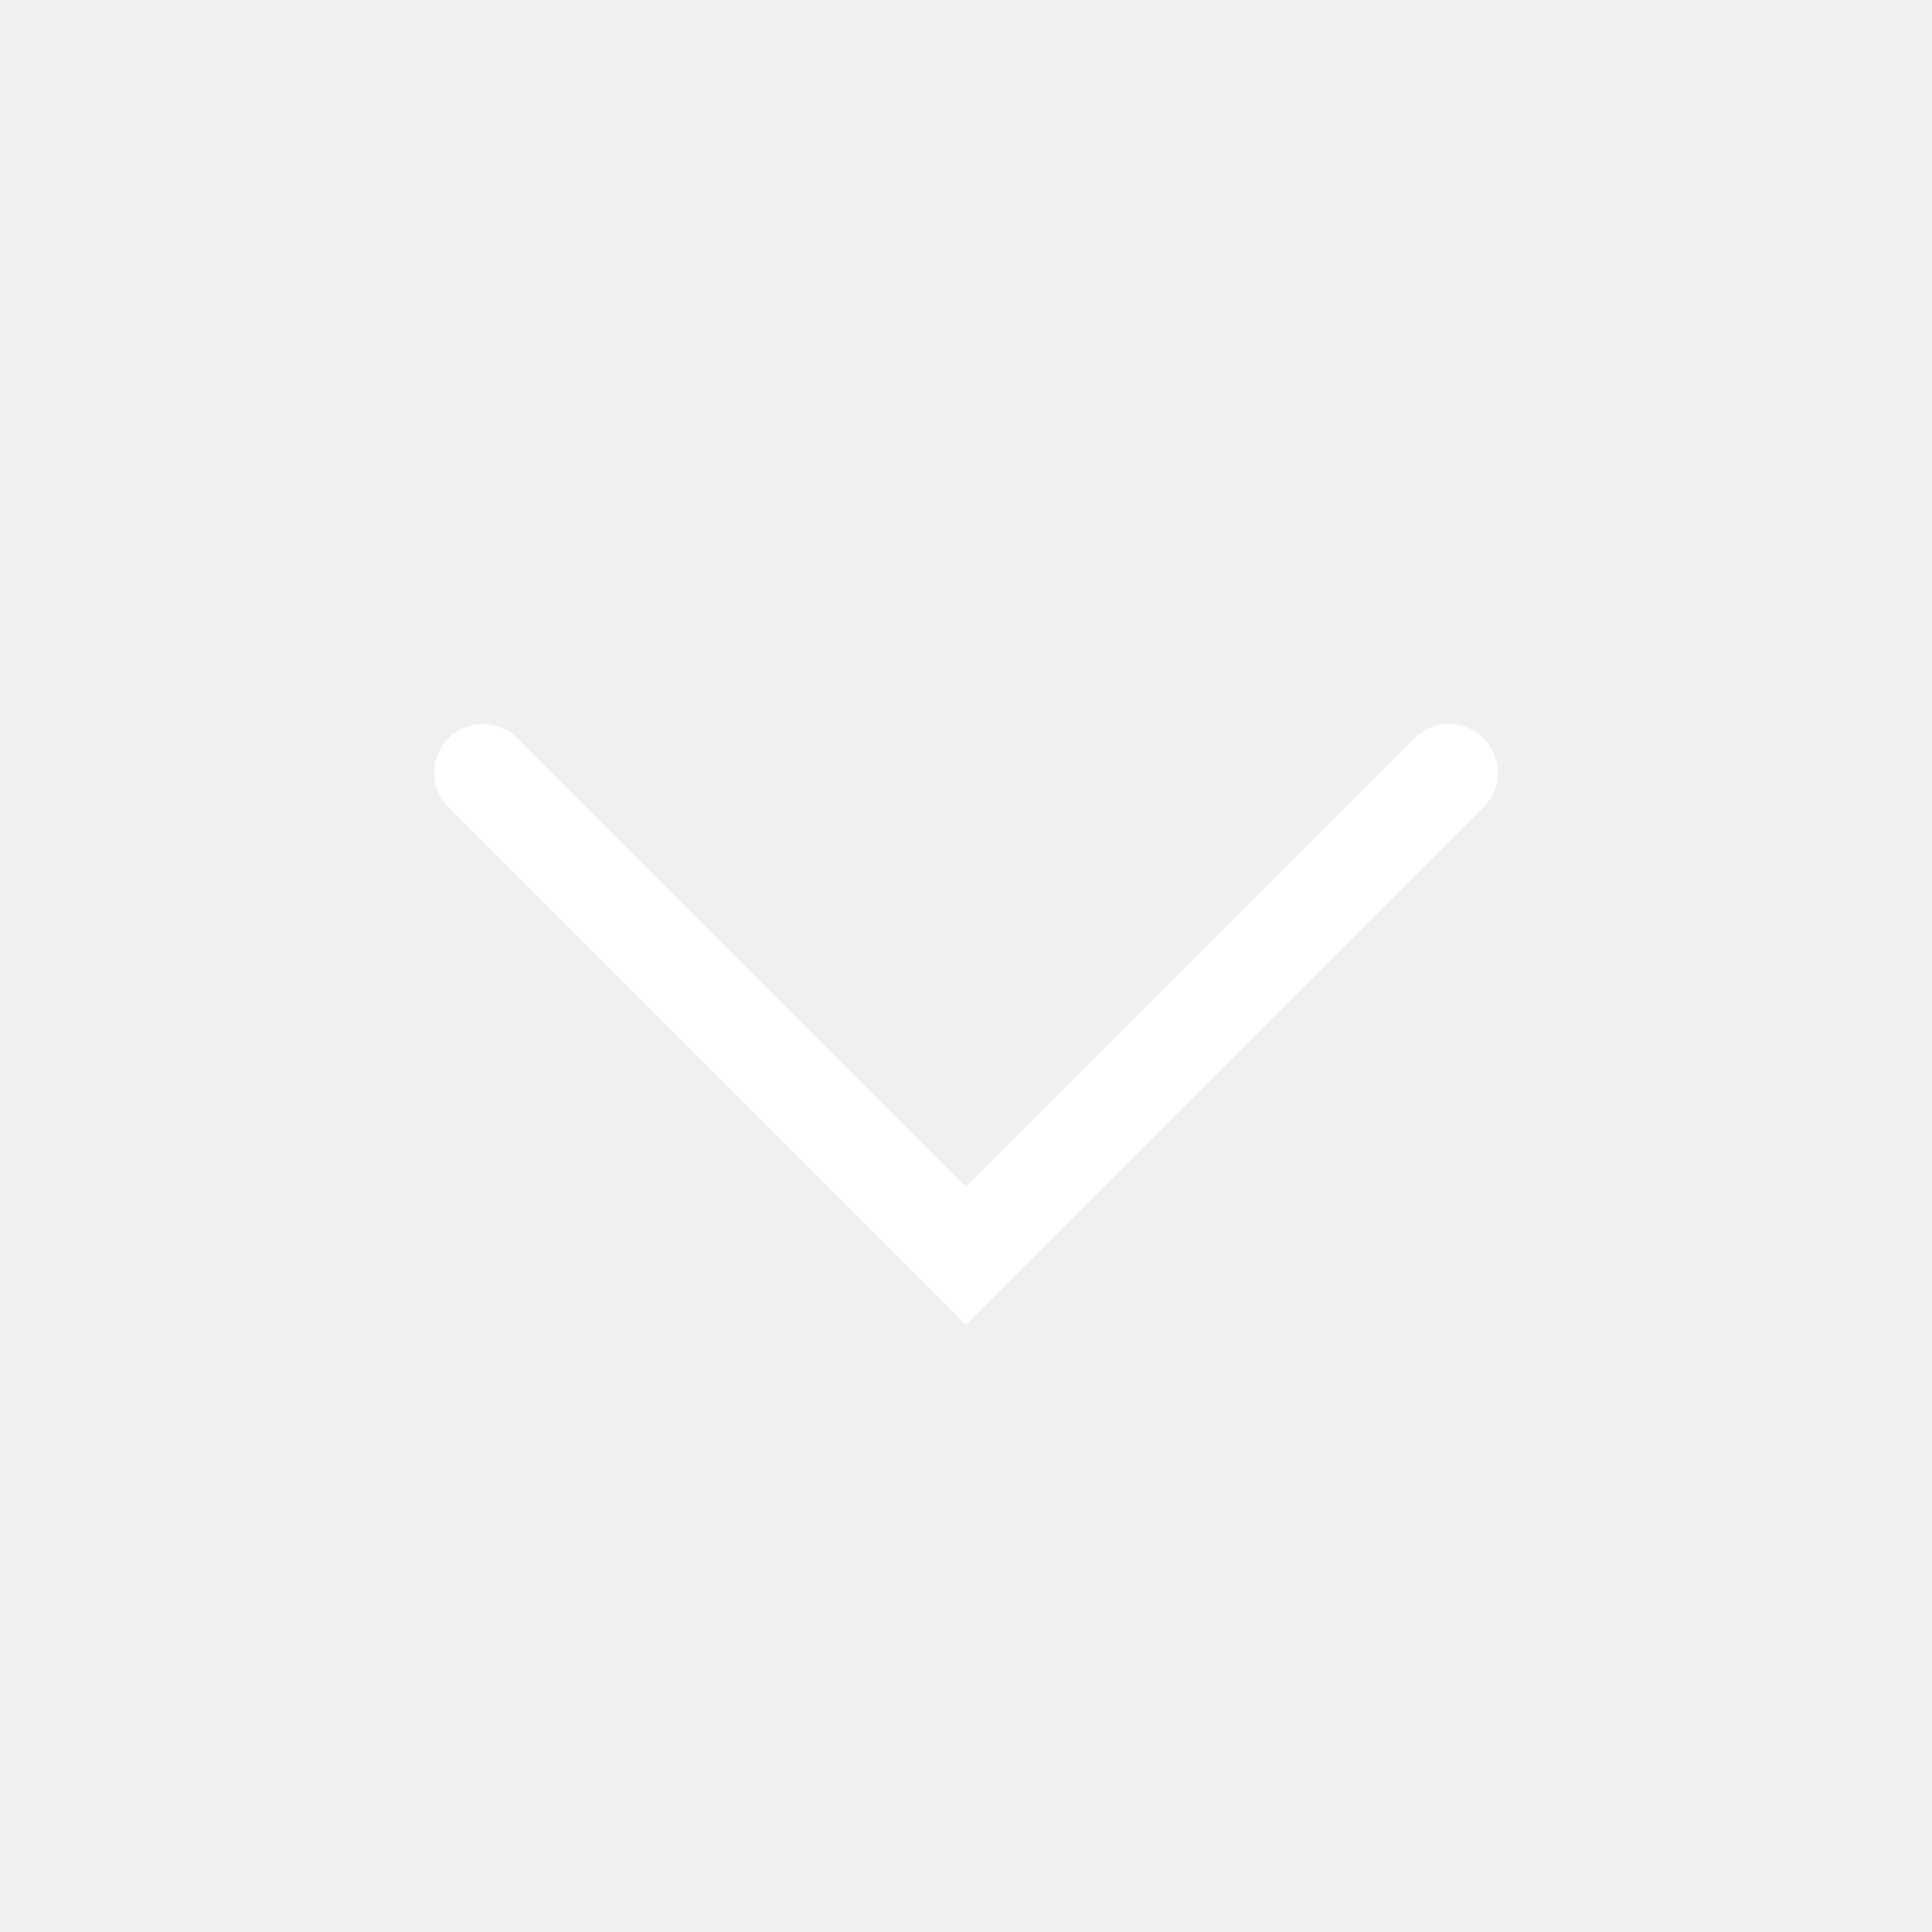
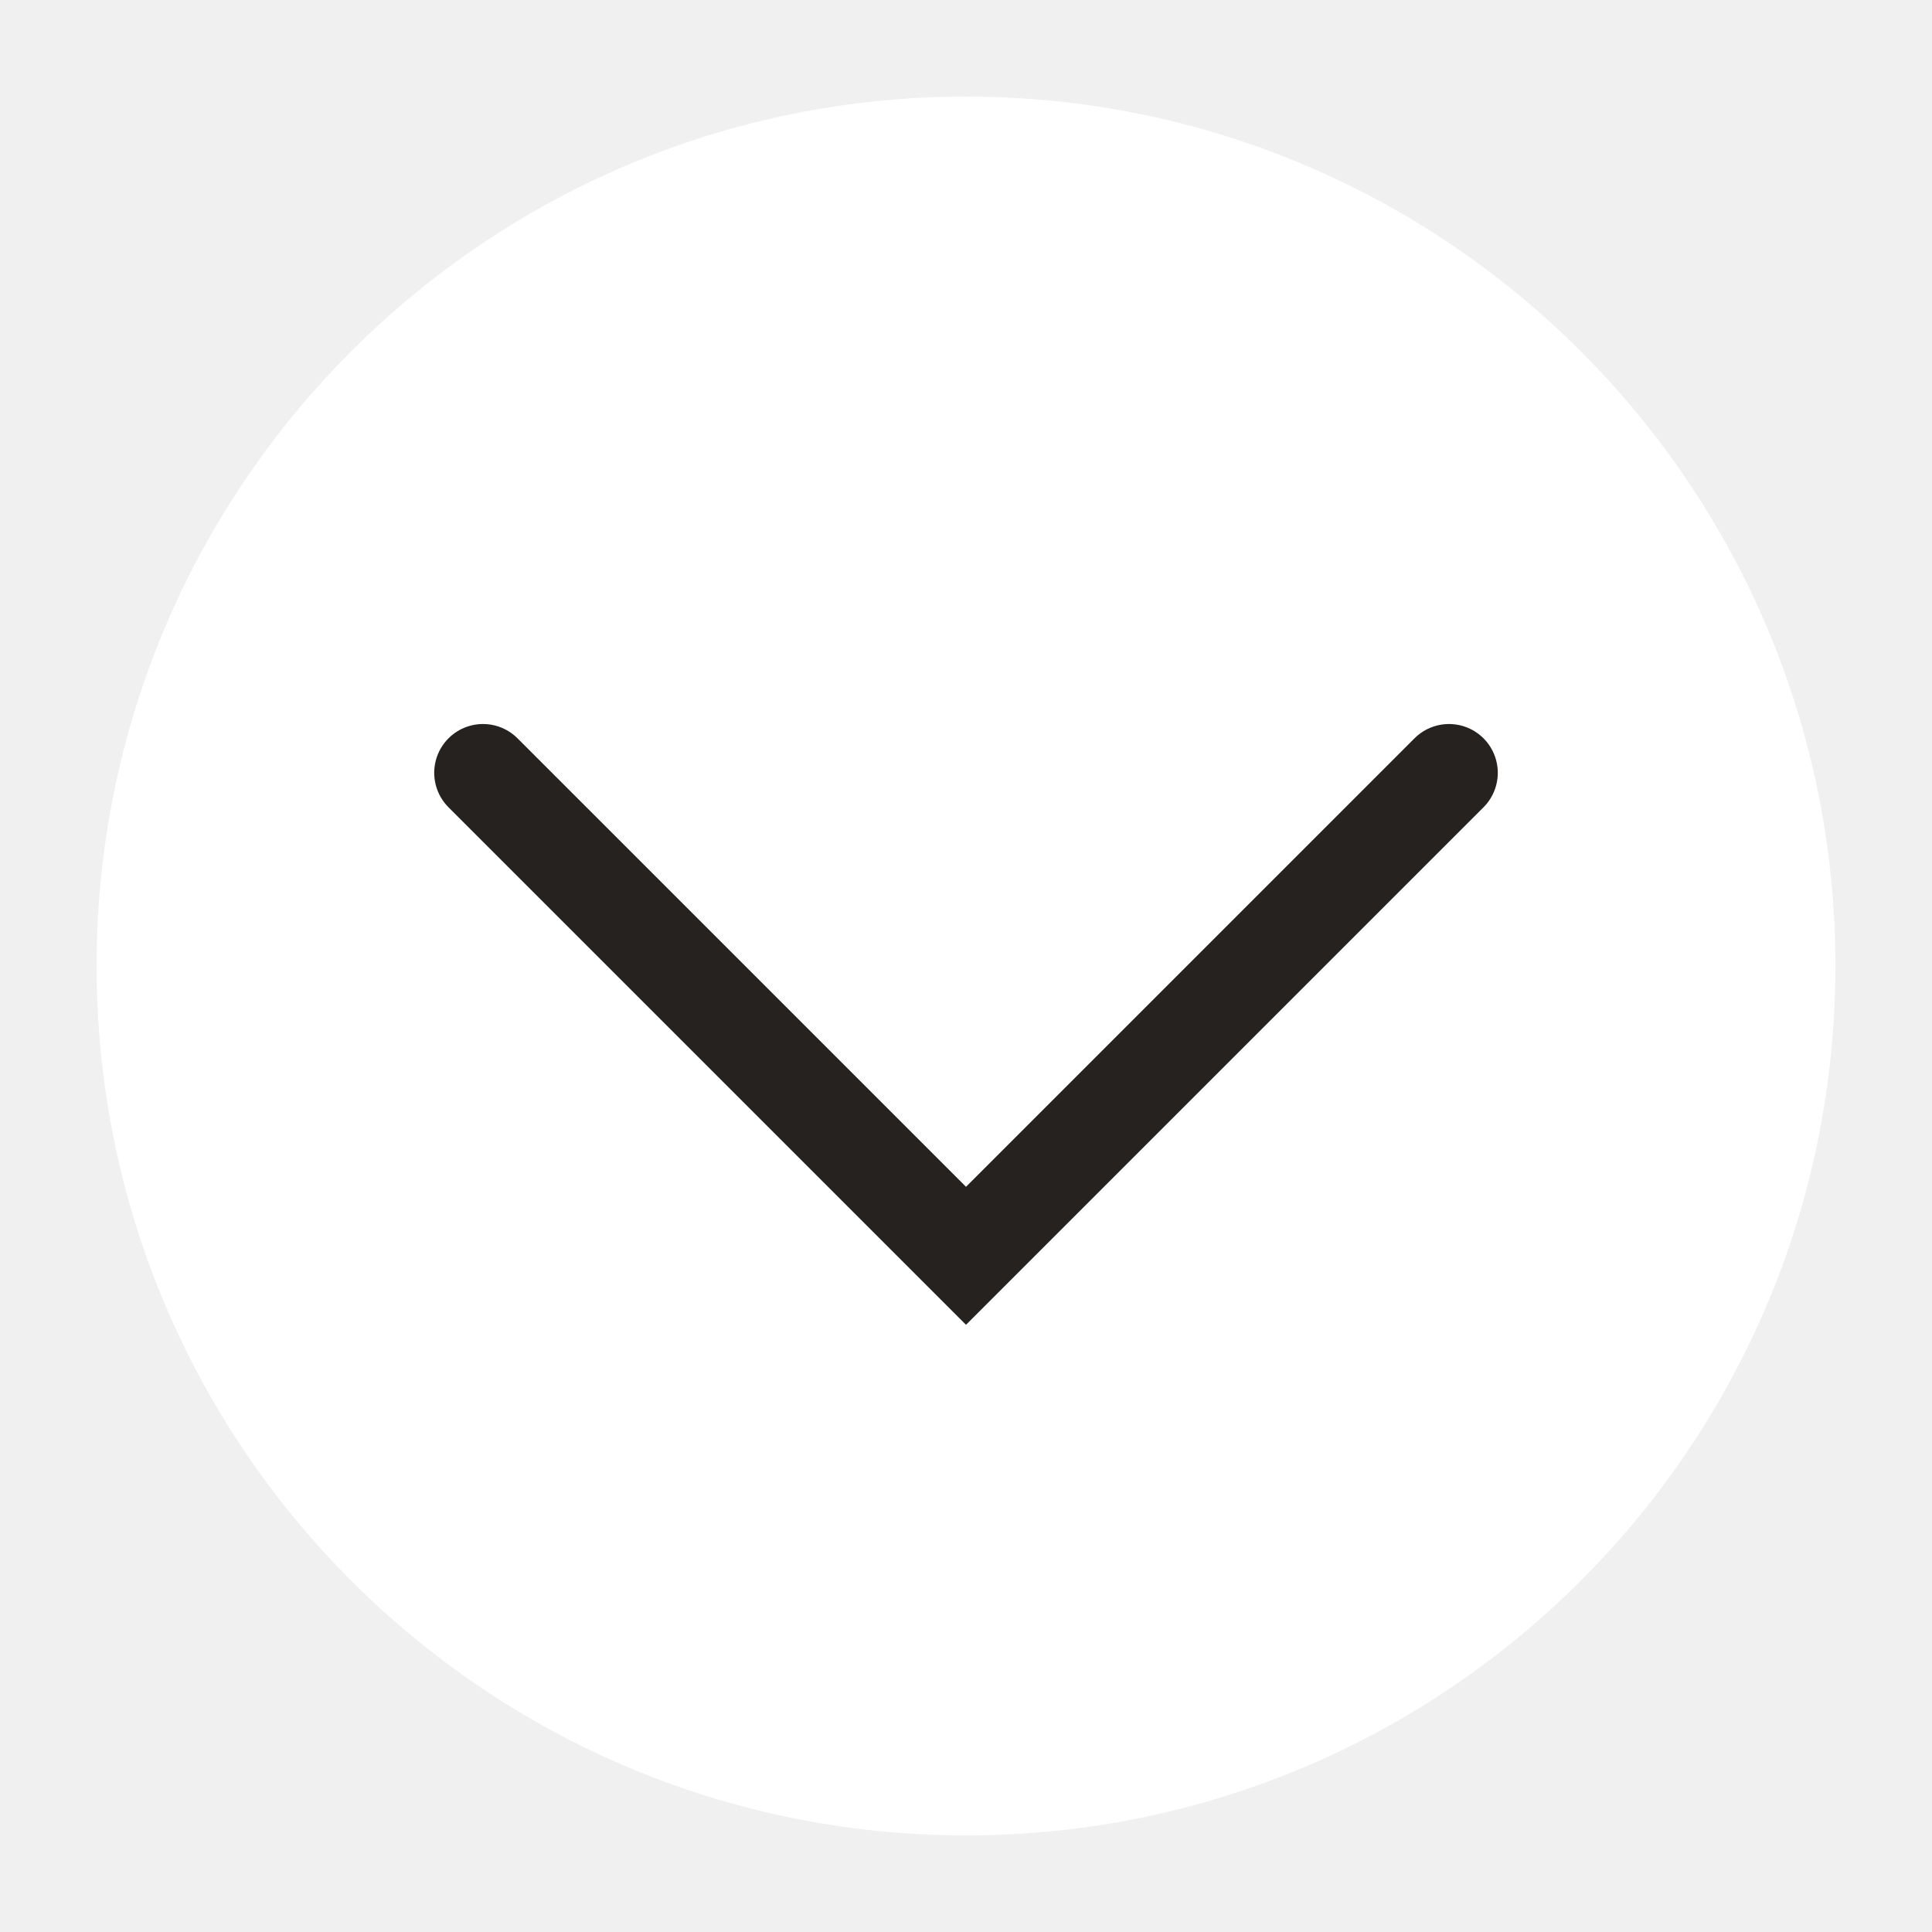
<svg xmlns="http://www.w3.org/2000/svg" viewBox="0 0 50 50" version="1.2" baseProfile="tiny">
  <defs>
</defs>
  <g fill="none" stroke="black" stroke-width="1" fill-rule="evenodd" stroke-linecap="square" stroke-linejoin="bevel">
    <g fill="none" stroke="#000000" stroke-opacity="1" stroke-width="1" stroke-linecap="square" stroke-linejoin="bevel" transform="matrix(1,0,0,1,0,0)" font-family="Inter" font-size="8" font-weight="500" font-style="normal">
</g>
-     <g fill="#ffffff" fill-opacity="0" stroke="none" transform="matrix(2.5,0,0,2.5,2.5,2.5)" font-family="Inter" font-size="8" font-weight="500" font-style="normal">
+     <g fill="#ffffff" fill-opacity="1" stroke="none" transform="matrix(2.5,0,0,2.5,2.5,2.5)" font-family="Inter" font-size="8" font-weight="500" font-style="normal">
      <circle cx="9" cy="9" r="9" />
    </g>
-     <g fill="none" stroke="#ffffff" stroke-opacity="1" stroke-width="1.01" stroke-linecap="round" stroke-linejoin="miter" stroke-miterlimit="2" transform="matrix(2.5,0,0,2.5,2.5,2.5)" font-family="Inter" font-size="8" font-weight="500" font-style="normal">
+     <g fill="none" stroke="#26221f" stroke-opacity="1" stroke-width="1.01" stroke-linecap="round" stroke-linejoin="miter" stroke-miterlimit="2" transform="matrix(2.5,0,0,2.5,2.5,2.5)" font-family="Inter" font-size="8" font-weight="500" font-style="normal">
      <polyline fill="none" vector-effect="none" points="4,7 9,12 14,7 " />
    </g>
    <g fill="none" stroke="#000000" stroke-opacity="1" stroke-width="1" stroke-linecap="square" stroke-linejoin="bevel" transform="matrix(1,0,0,1,0,0)" font-family="Inter" font-size="8" font-weight="500" font-style="normal">
</g>
  </g>
</svg>
